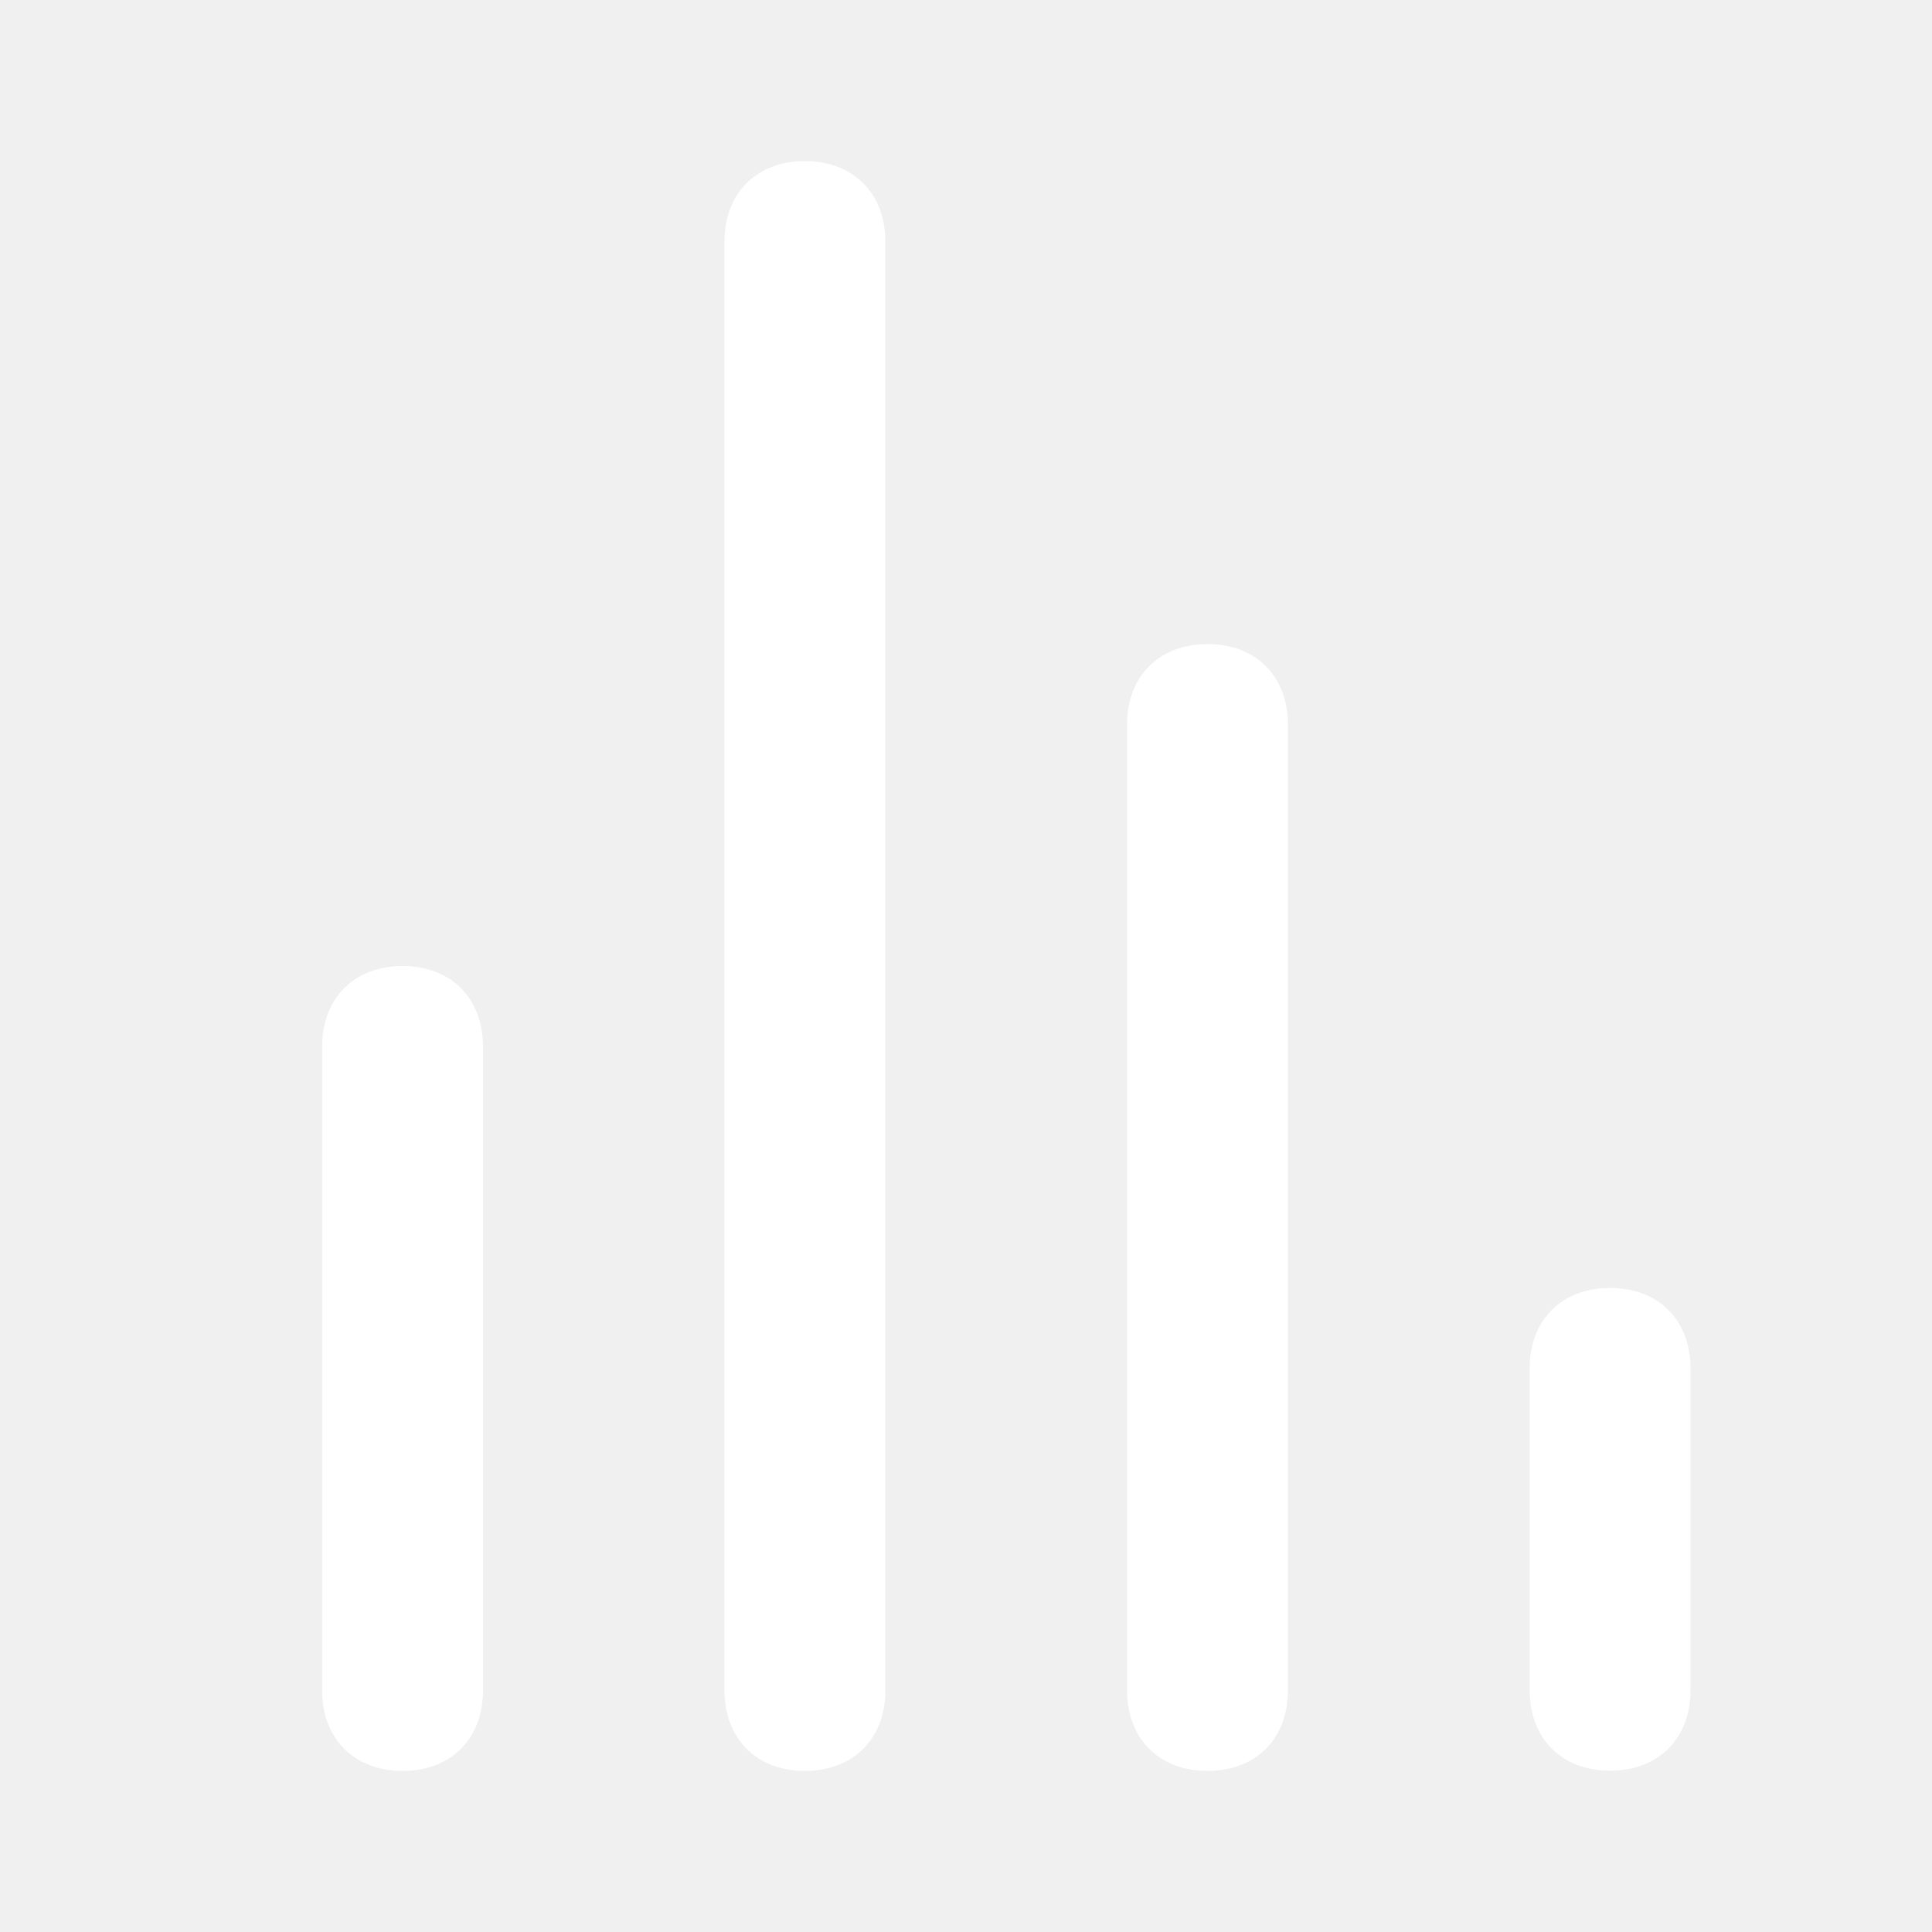
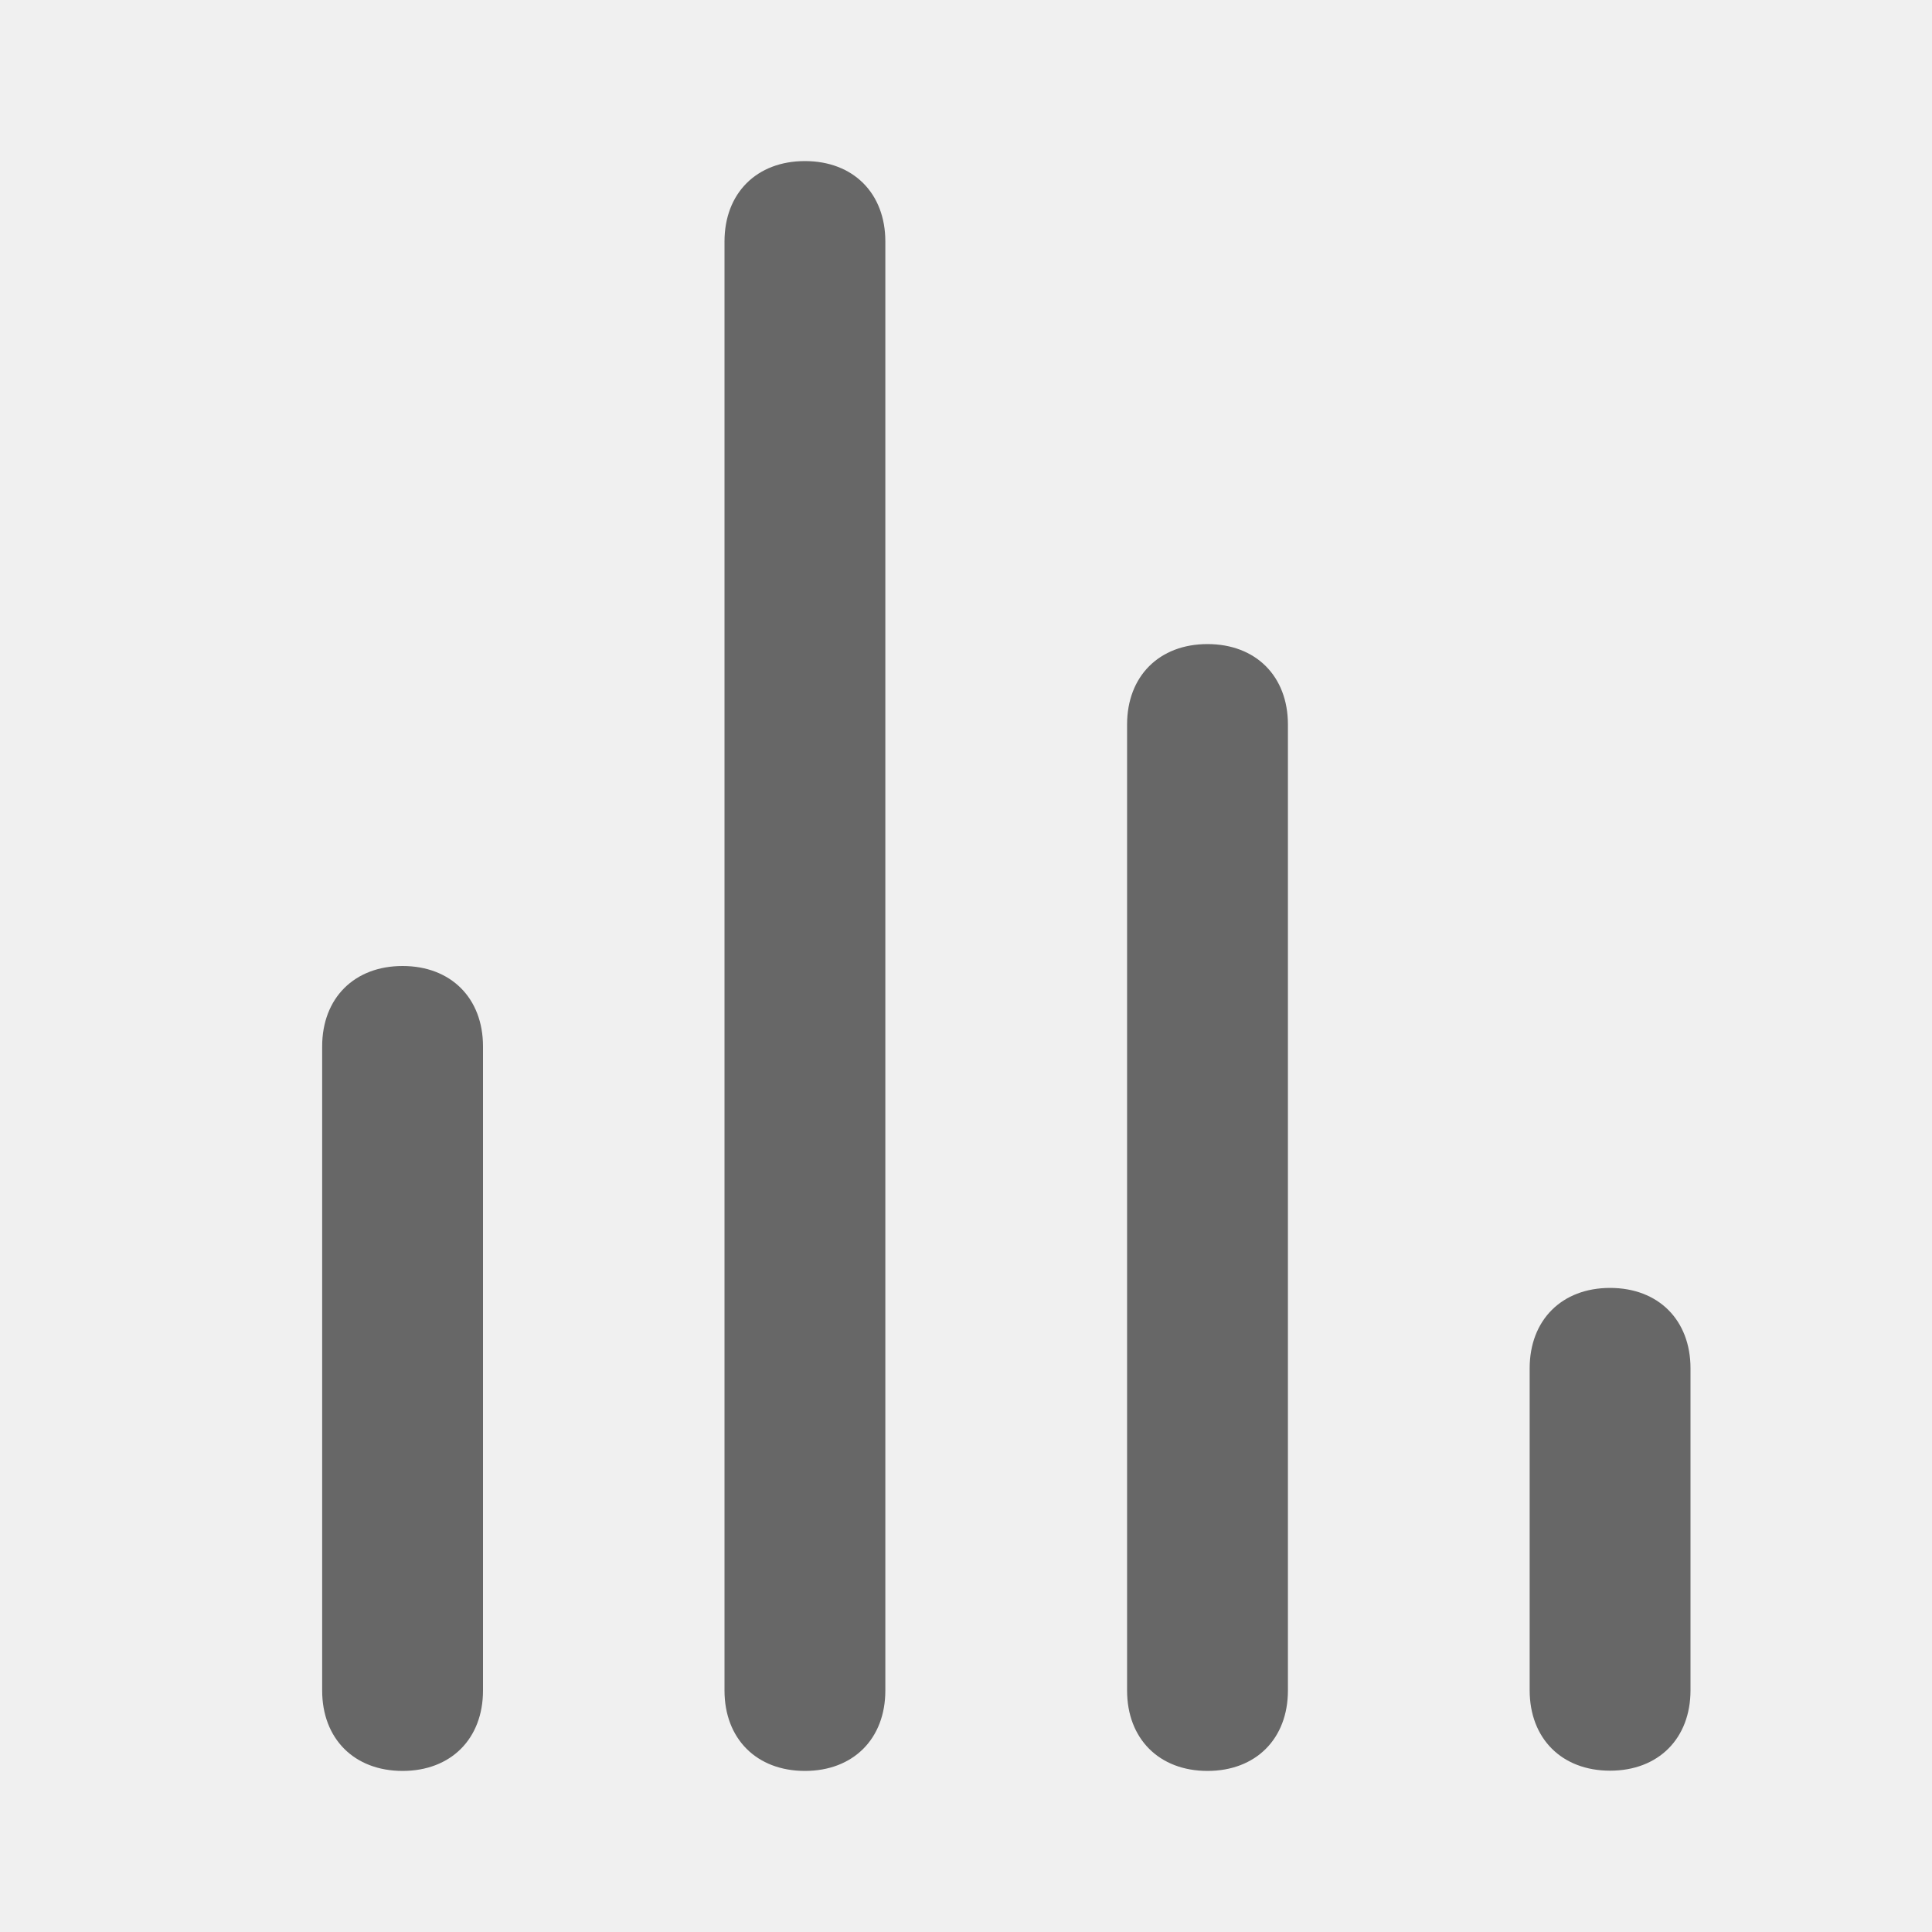
<svg xmlns="http://www.w3.org/2000/svg" version="1.1" viewBox="0 0 800 800">
  <defs>
    <style>
      .cls-1 {
-         fill: #fff;
+         fill: #676767;
        fill-rule: evenodd;
      }
    </style>
  </defs>
  <g>
    <g id="Capa_1">
-       <path class="cls-1" d="M333.3,66.7c-20,0-33.3,13.3-33.3,33.3h0v600c0,20,13.3,33.3,33.3,33.3s33.3-13.3,33.3-33.3V100c0-20-13.3-33.3-33.3-33.3h0ZM166.7,400c-20,0-33.3,13.3-33.3,33.3h0v266.7c0,20,13.3,33.3,33.3,33.3s33.3-13.3,33.3-33.3v-266.7c0-20-13.3-33.3-33.3-33.3h0ZM500,266.7c-20,0-33.3,13.3-33.3,33.3h0v400c0,20,13.3,33.3,33.3,33.3s33.3-13.3,33.3-33.3v-400c0-20-13.3-33.3-33.3-33.3h0ZM666.7,533.3c-20,0-33.3,13.3-33.3,33.3h0v133.3c0,20,13.3,33.3,33.3,33.3s33.3-13.3,33.3-33.3v-133.3c0-20-13.3-33.3-33.3-33.3h0Z" />
+       <g id="Capa_1-2" data-name="Capa_1">
+         <path class="cls-1" d="M333.3,66.7c-20,0-33.3,13.3-33.3,33.3h0v600c0,20,13.3,33.3,33.3,33.3s33.3-13.3,33.3-33.3V100c0-20-13.3-33.3-33.3-33.3h0ZM166.7,400c-20,0-33.3,13.3-33.3,33.3h0v266.7c0,20,13.3,33.3,33.3,33.3s33.3-13.3,33.3-33.3v-266.7c0-20-13.3-33.3-33.3-33.3h0ZM500,266.7c-20,0-33.3,13.3-33.3,33.3h0v400c0,20,13.3,33.3,33.3,33.3s33.3-13.3,33.3-33.3v-400c0-20-13.3-33.3-33.3-33.3h0ZM666.7,533.3c-20,0-33.3,13.3-33.3,33.3h0v133.3c0,20,13.3,33.3,33.3,33.3s33.3-13.3,33.3-33.3v-133.3c0-20-13.3-33.3-33.3-33.3h0Z" />
+       </g>
    </g>
  </g>
</svg>
